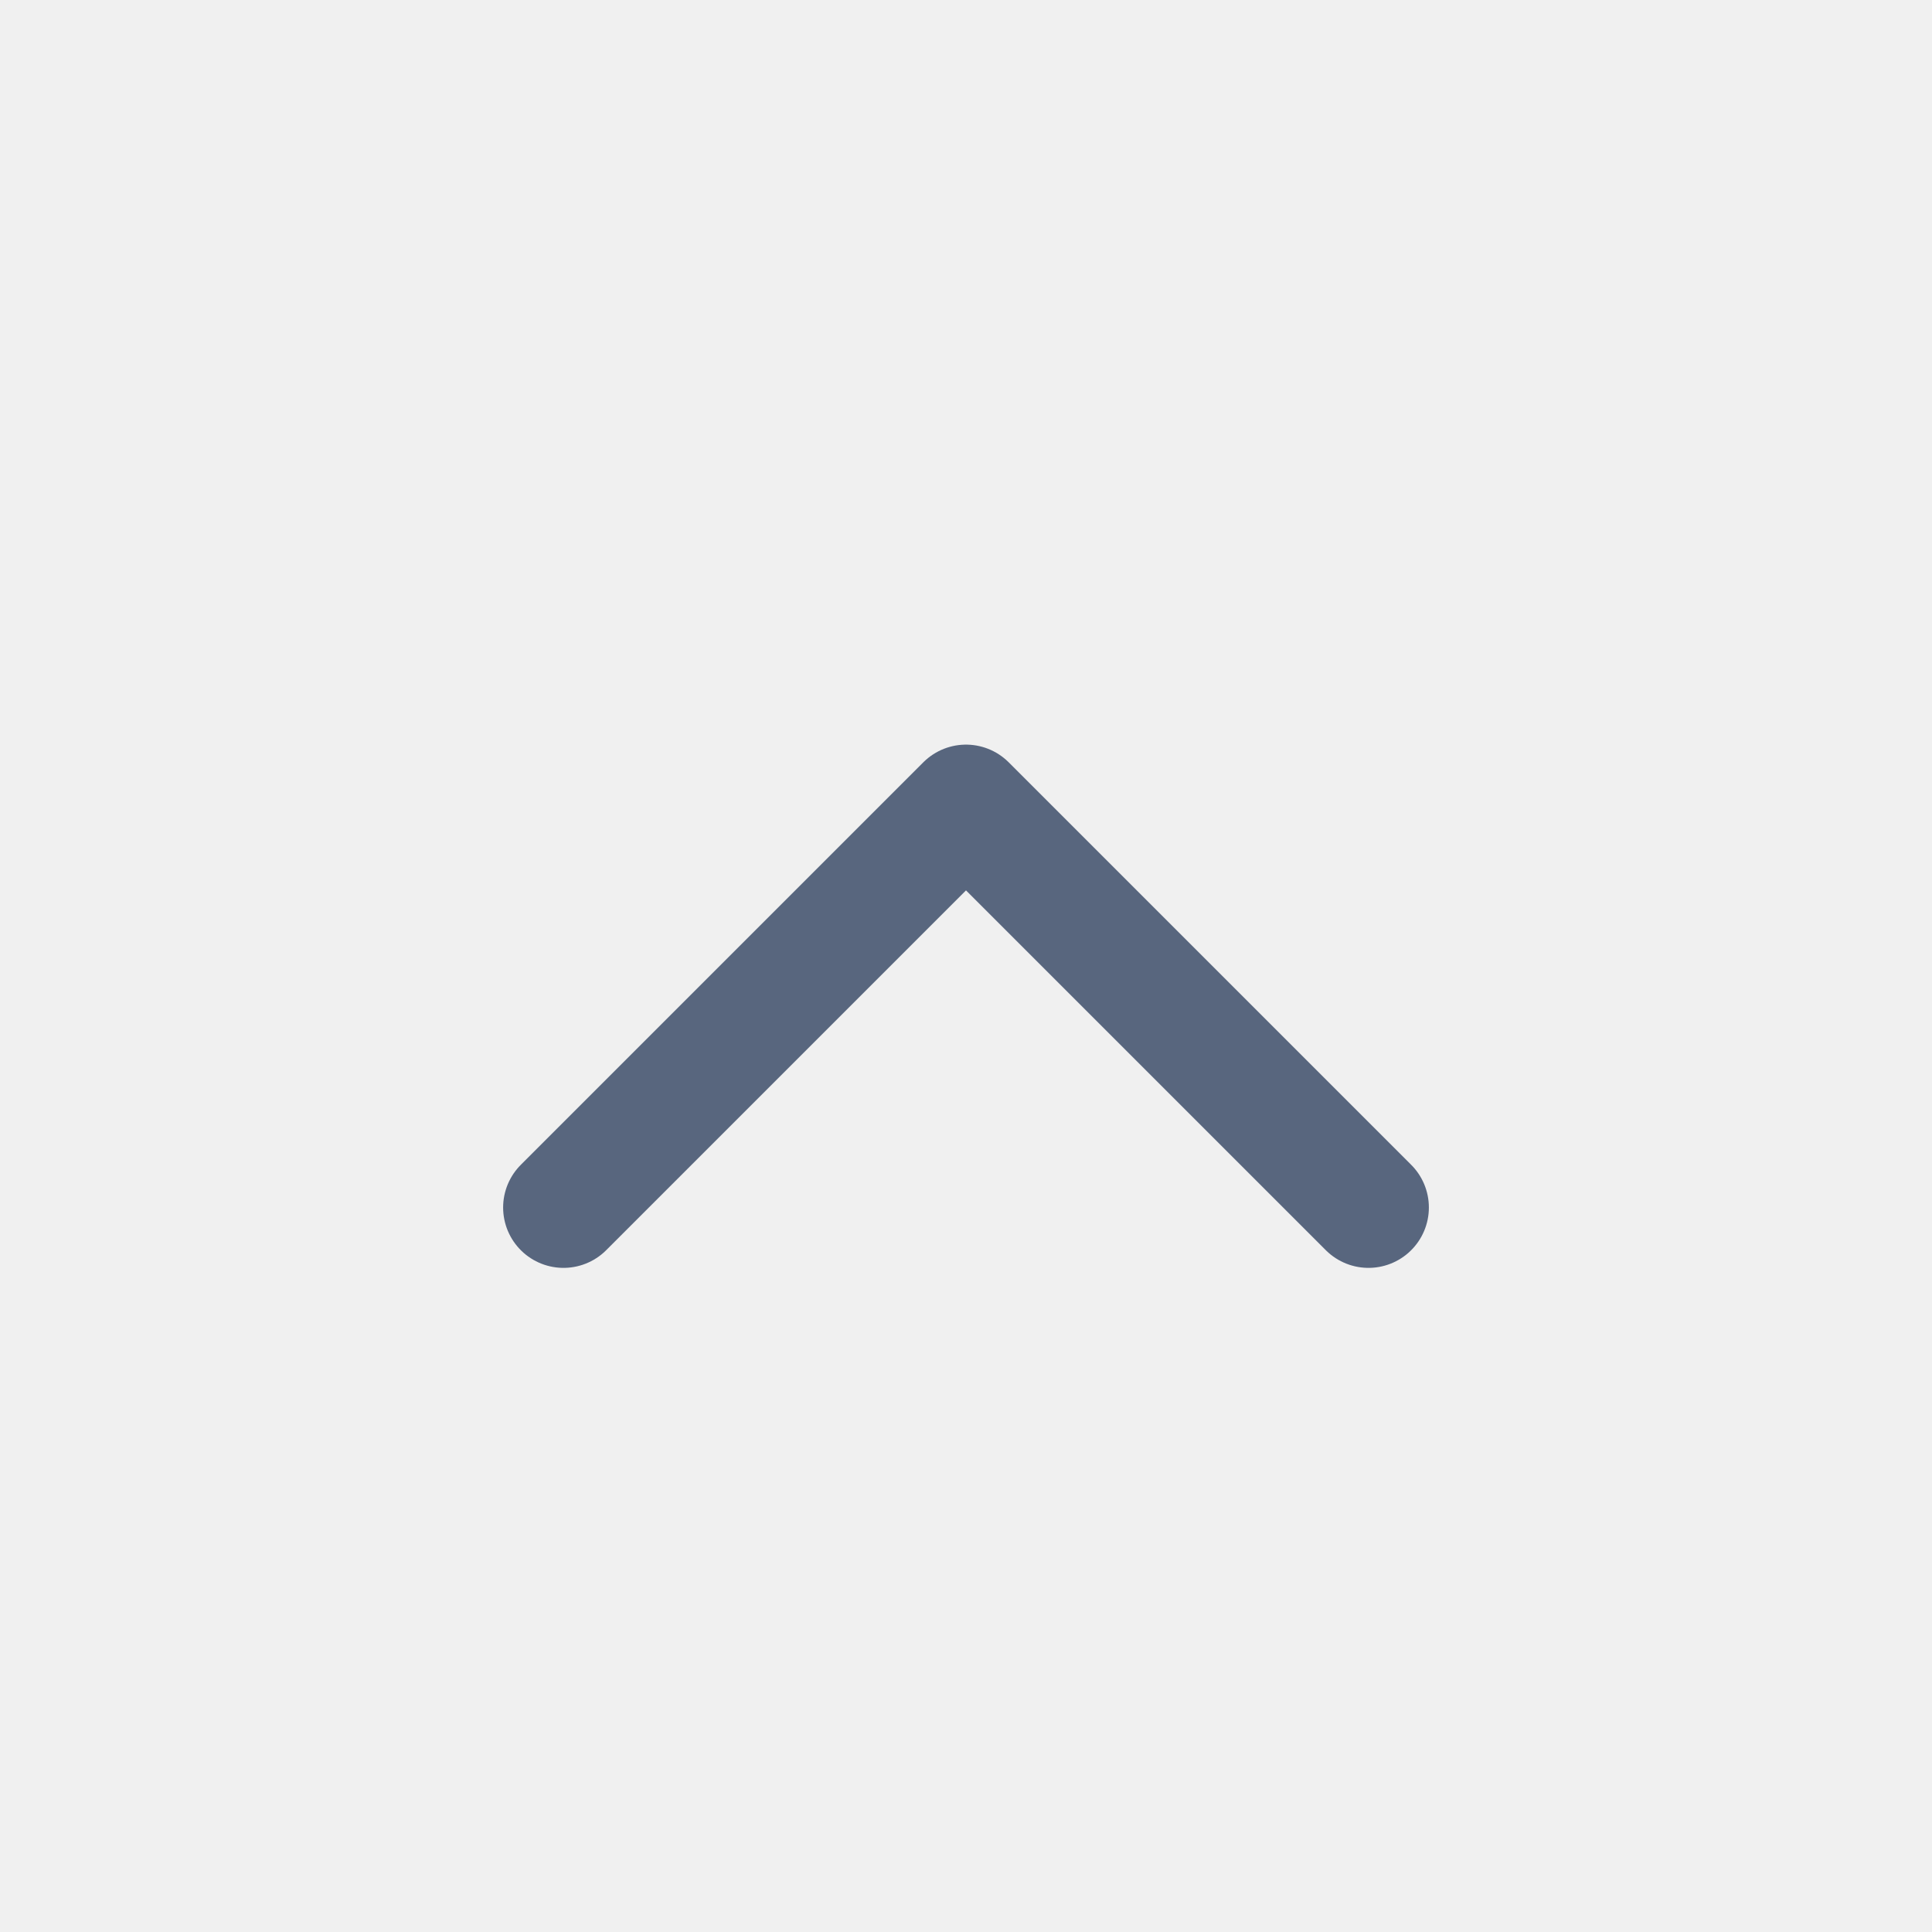
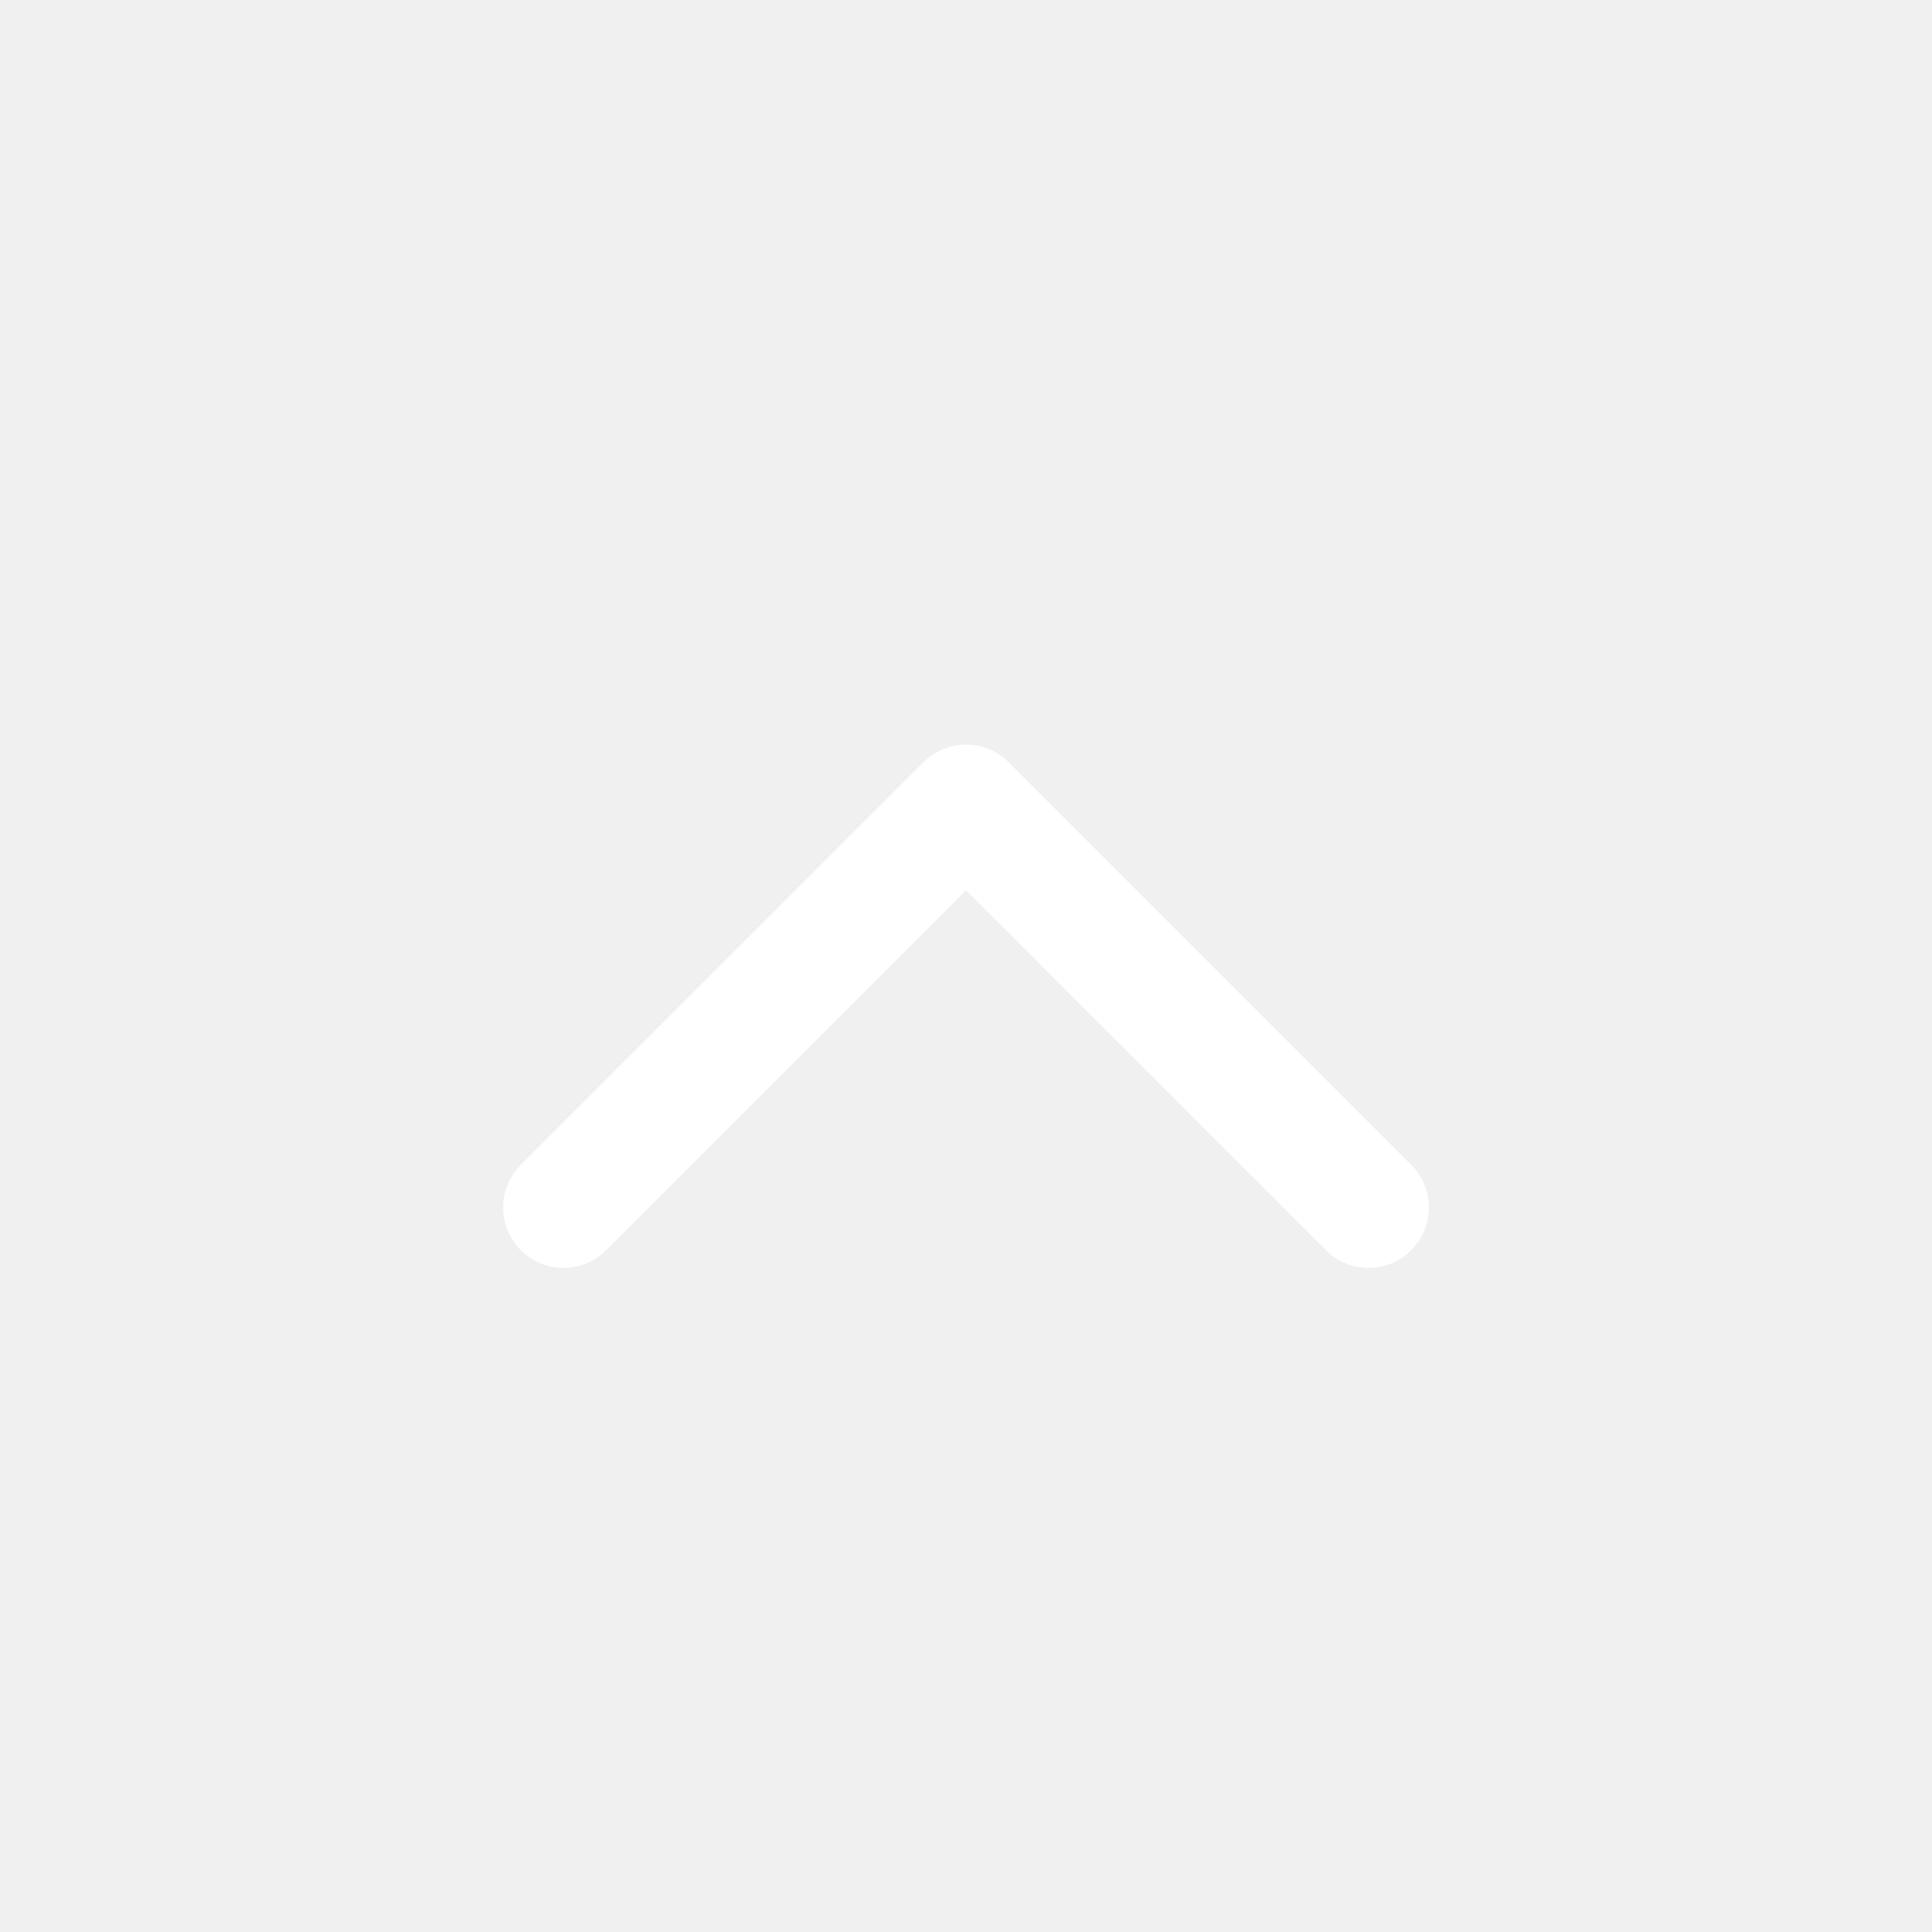
<svg xmlns="http://www.w3.org/2000/svg" width="64px" height="64px" viewBox="0 0 24 24" fill="none" stroke="#000000">
  <g id="SVGRepo_bgCarrier" stroke-width="0" />
  <g id="SVGRepo_tracerCarrier" stroke-linecap="round" stroke-linejoin="round" />
  <g id="SVGRepo_iconCarrier">
-     <path d="M17 15L12 10L7 15" stroke="rgb(88, 102, 126)" stroke-width="1.5" stroke-linecap="round" stroke-linejoin="round" />
+     <path d="M17 15L12 10L7 15" stroke="#ffffff" stroke-width="1.5" stroke-linecap="round" stroke-linejoin="round">
+         </path>
  </g>
</svg>
